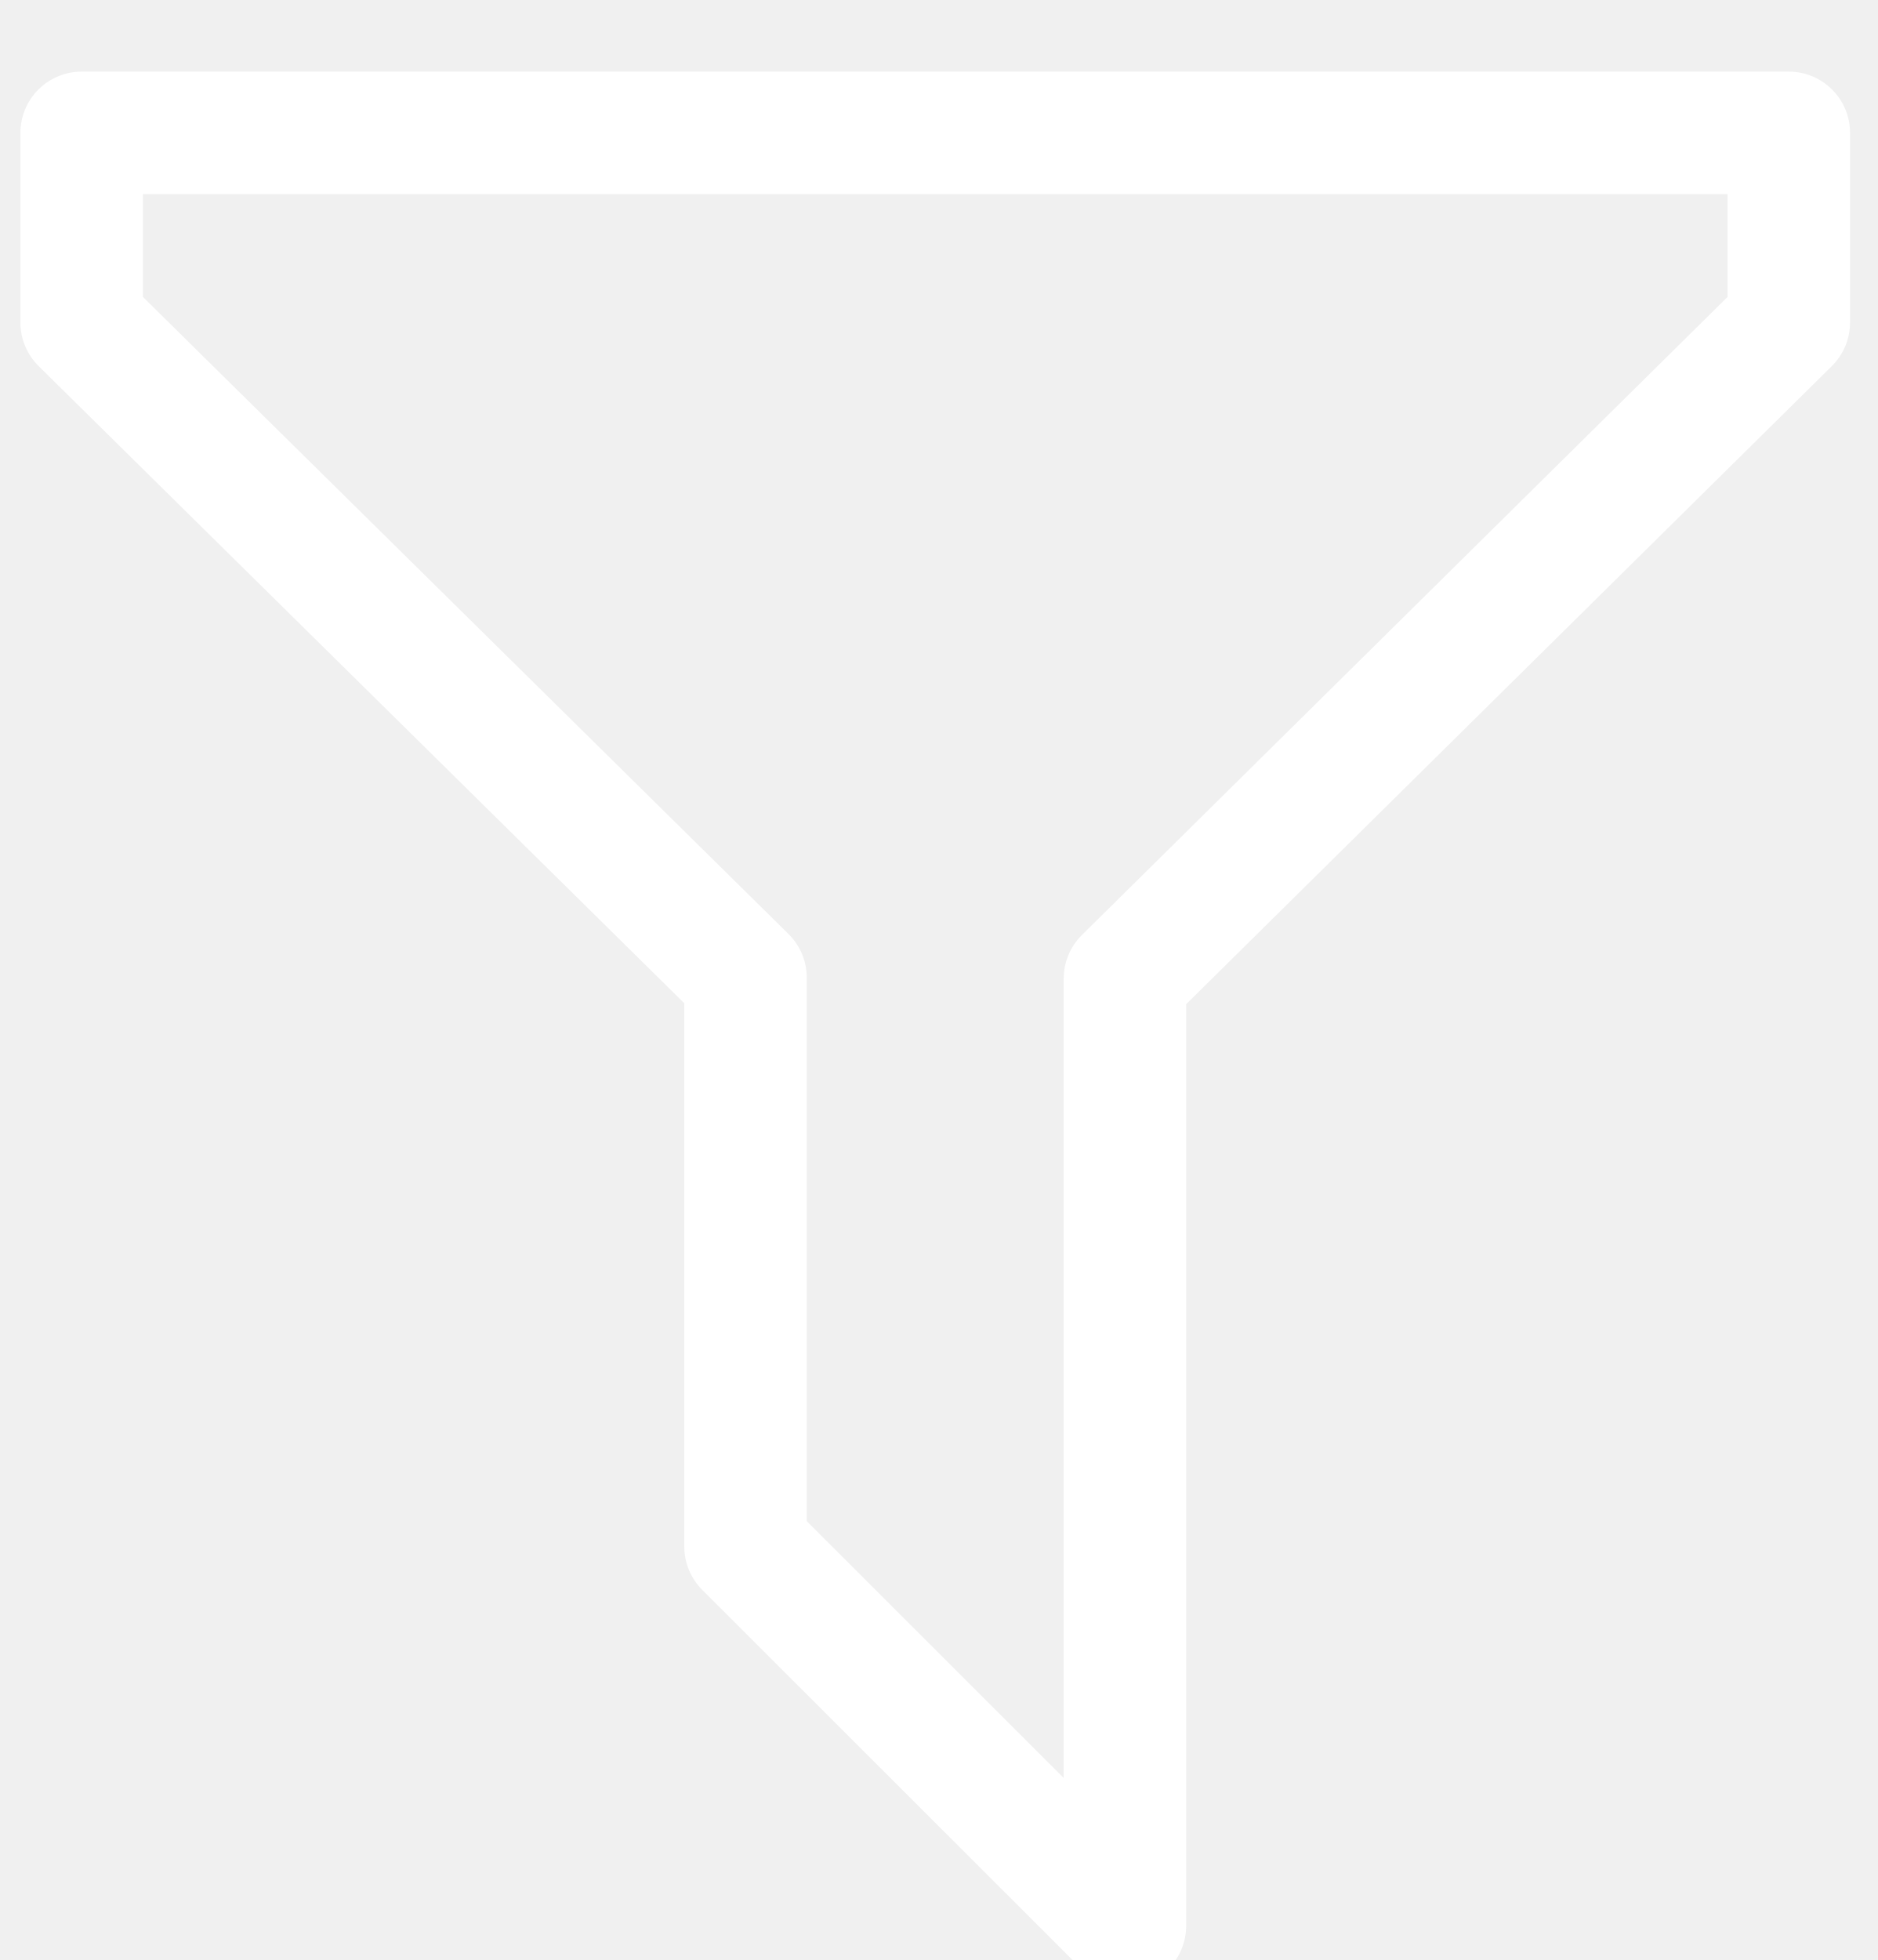
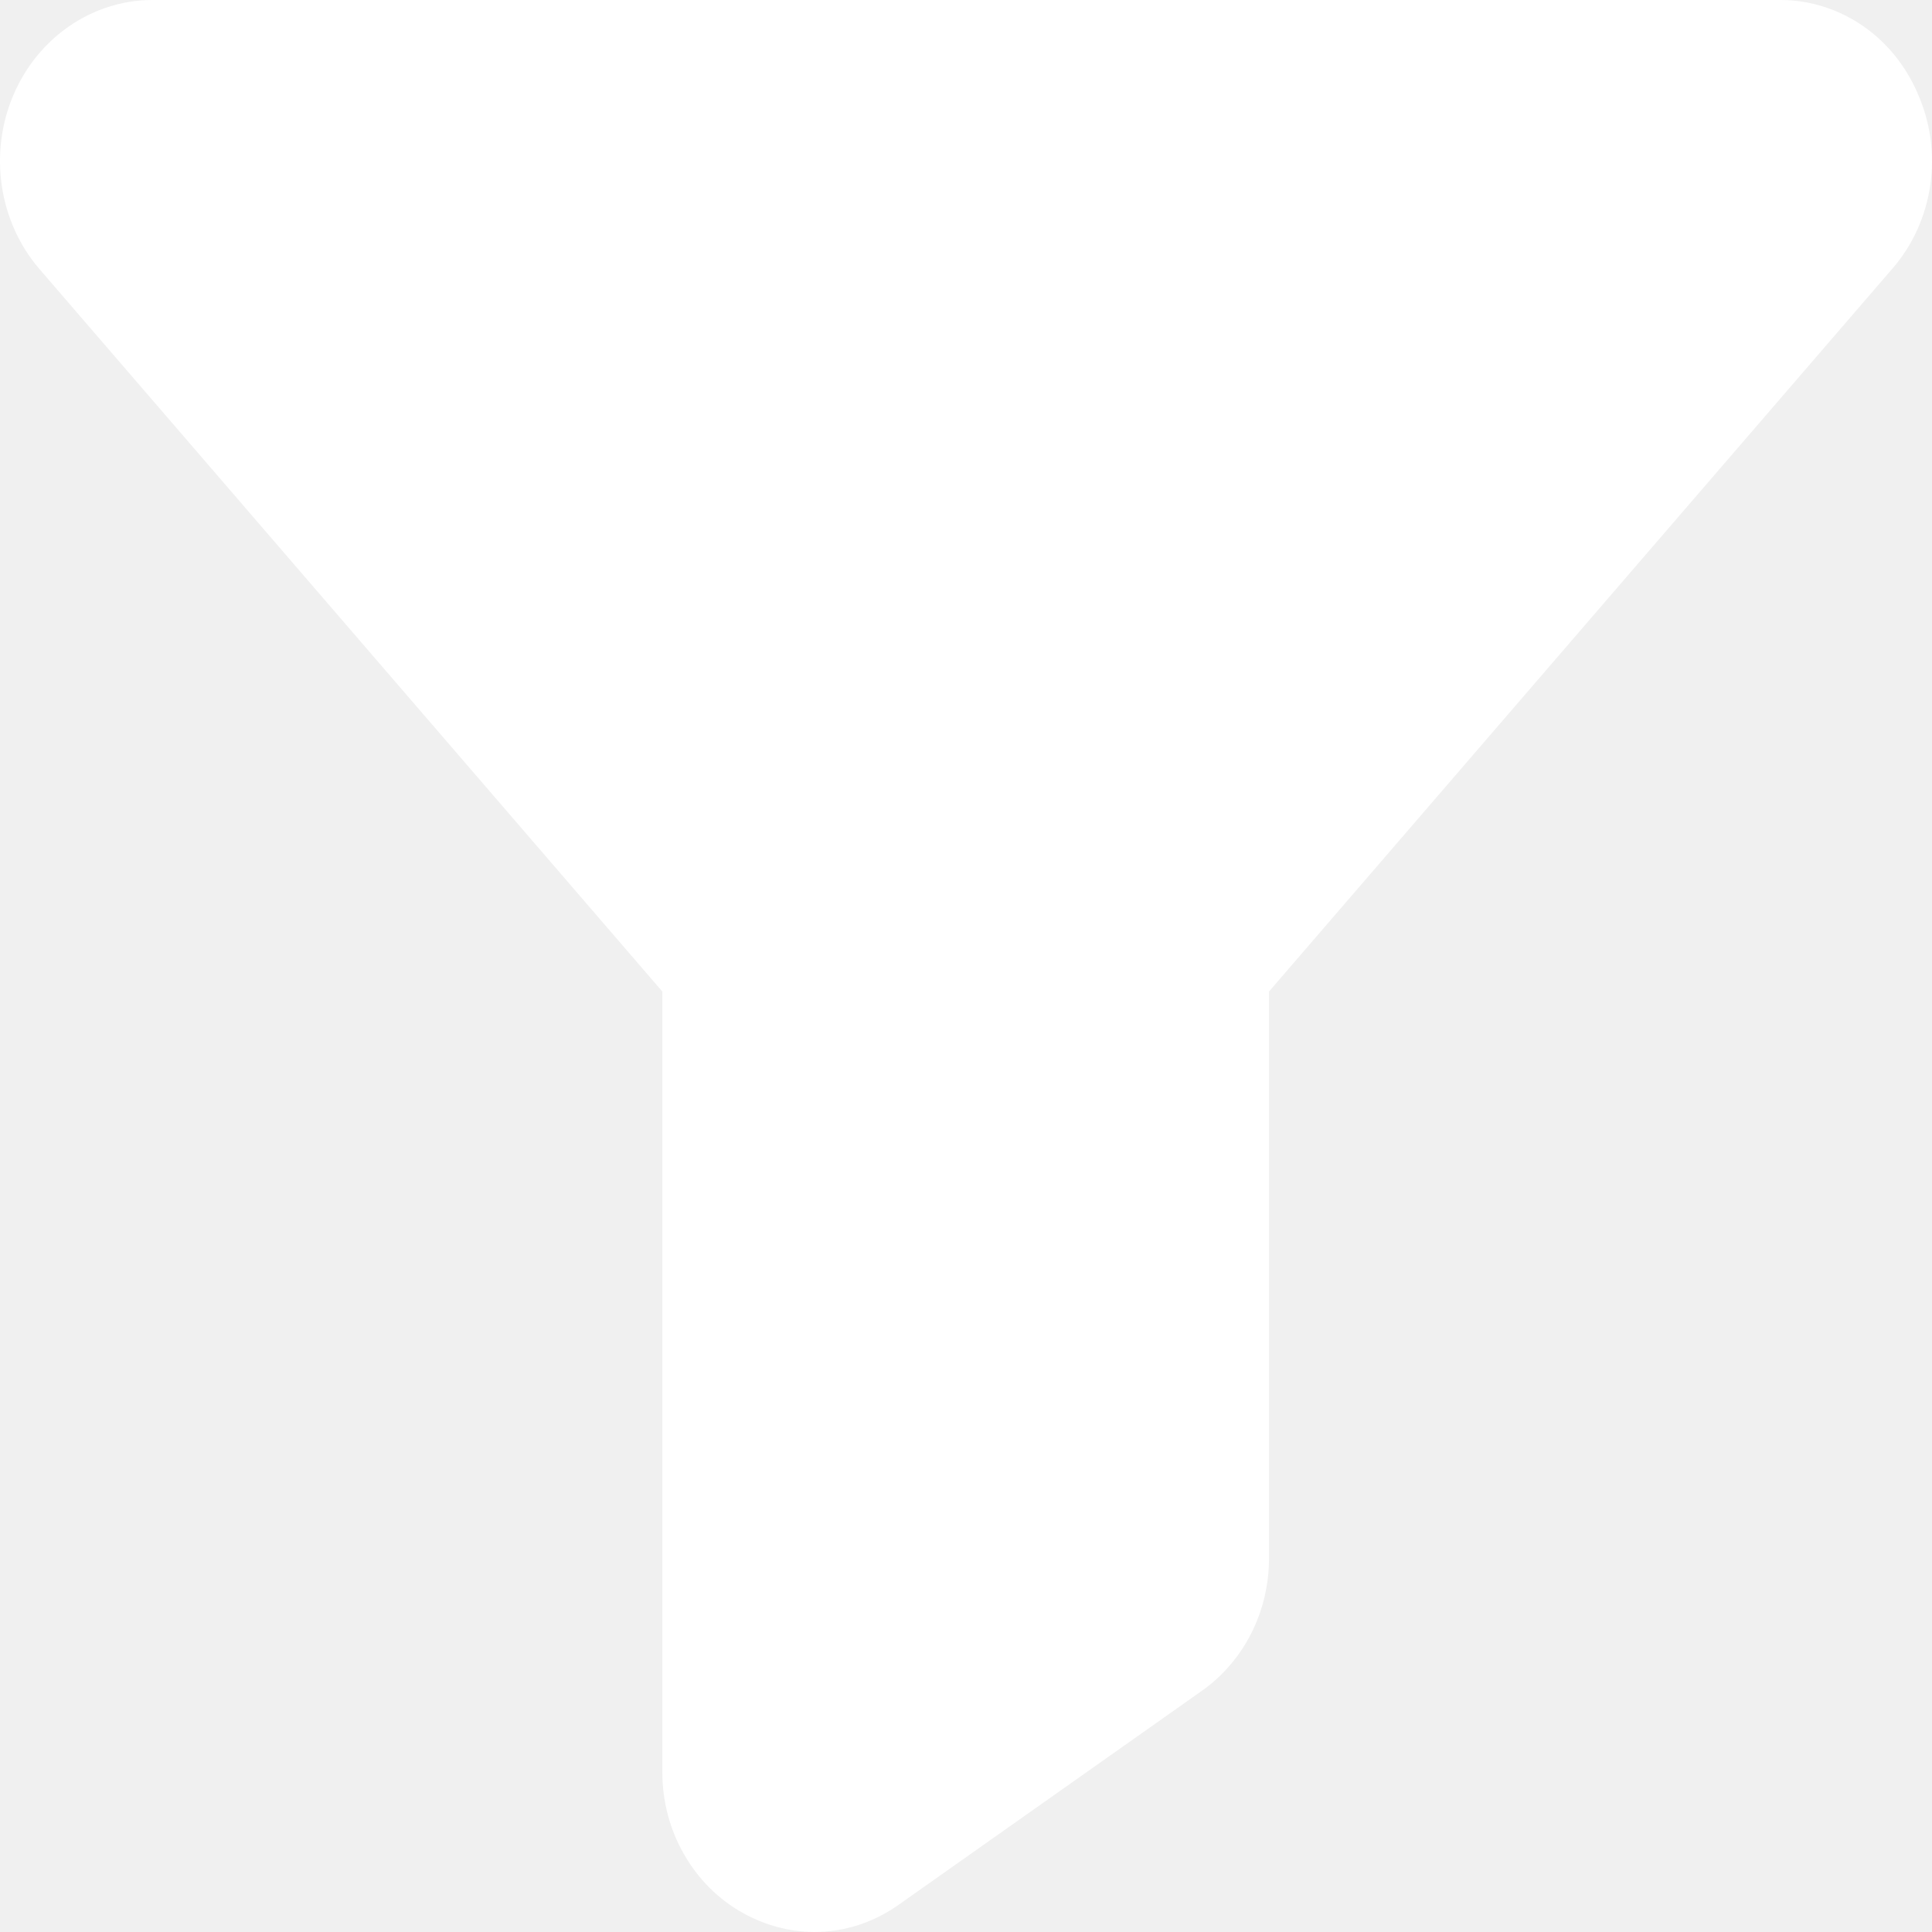
- <svg xmlns="http://www.w3.org/2000/svg" width="23" height="24" viewBox="0 0 23 24" fill="none">
-   <path d="M1 1.627H21.909V3.949L13.778 11.983V23.581L9.131 18.937V11.971L1 3.949V1.627Z" stroke="white" stroke-width="1.5" stroke-linecap="round" stroke-linejoin="round" />
+ <svg xmlns="http://www.w3.org/2000/svg" width="18" height="18" viewBox="0 0 18 18" fill="none">
+   <path d="M17.873 0.886C17.763 0.622 17.583 0.397 17.354 0.24C17.125 0.083 16.857 -0.001 16.584 5.91319e-06H1.411C1.137 0.002 0.871 0.088 0.642 0.246C0.414 0.404 0.233 0.628 0.122 0.892C0.011 1.155 -0.025 1.447 0.017 1.732C0.059 2.017 0.178 2.283 0.36 2.498L6.171 9.238V16.509C6.17 16.779 6.24 17.045 6.373 17.276C6.505 17.508 6.695 17.697 6.922 17.823C7.126 17.937 7.353 17.998 7.584 18C7.864 18 8.137 17.913 8.37 17.748L11.196 15.754C11.39 15.618 11.548 15.433 11.658 15.217C11.767 15.001 11.824 14.759 11.823 14.514V9.238L17.635 2.498C17.82 2.284 17.941 2.016 17.983 1.73C18.026 1.443 17.987 1.149 17.873 0.886Z" fill="white" />
</svg>
